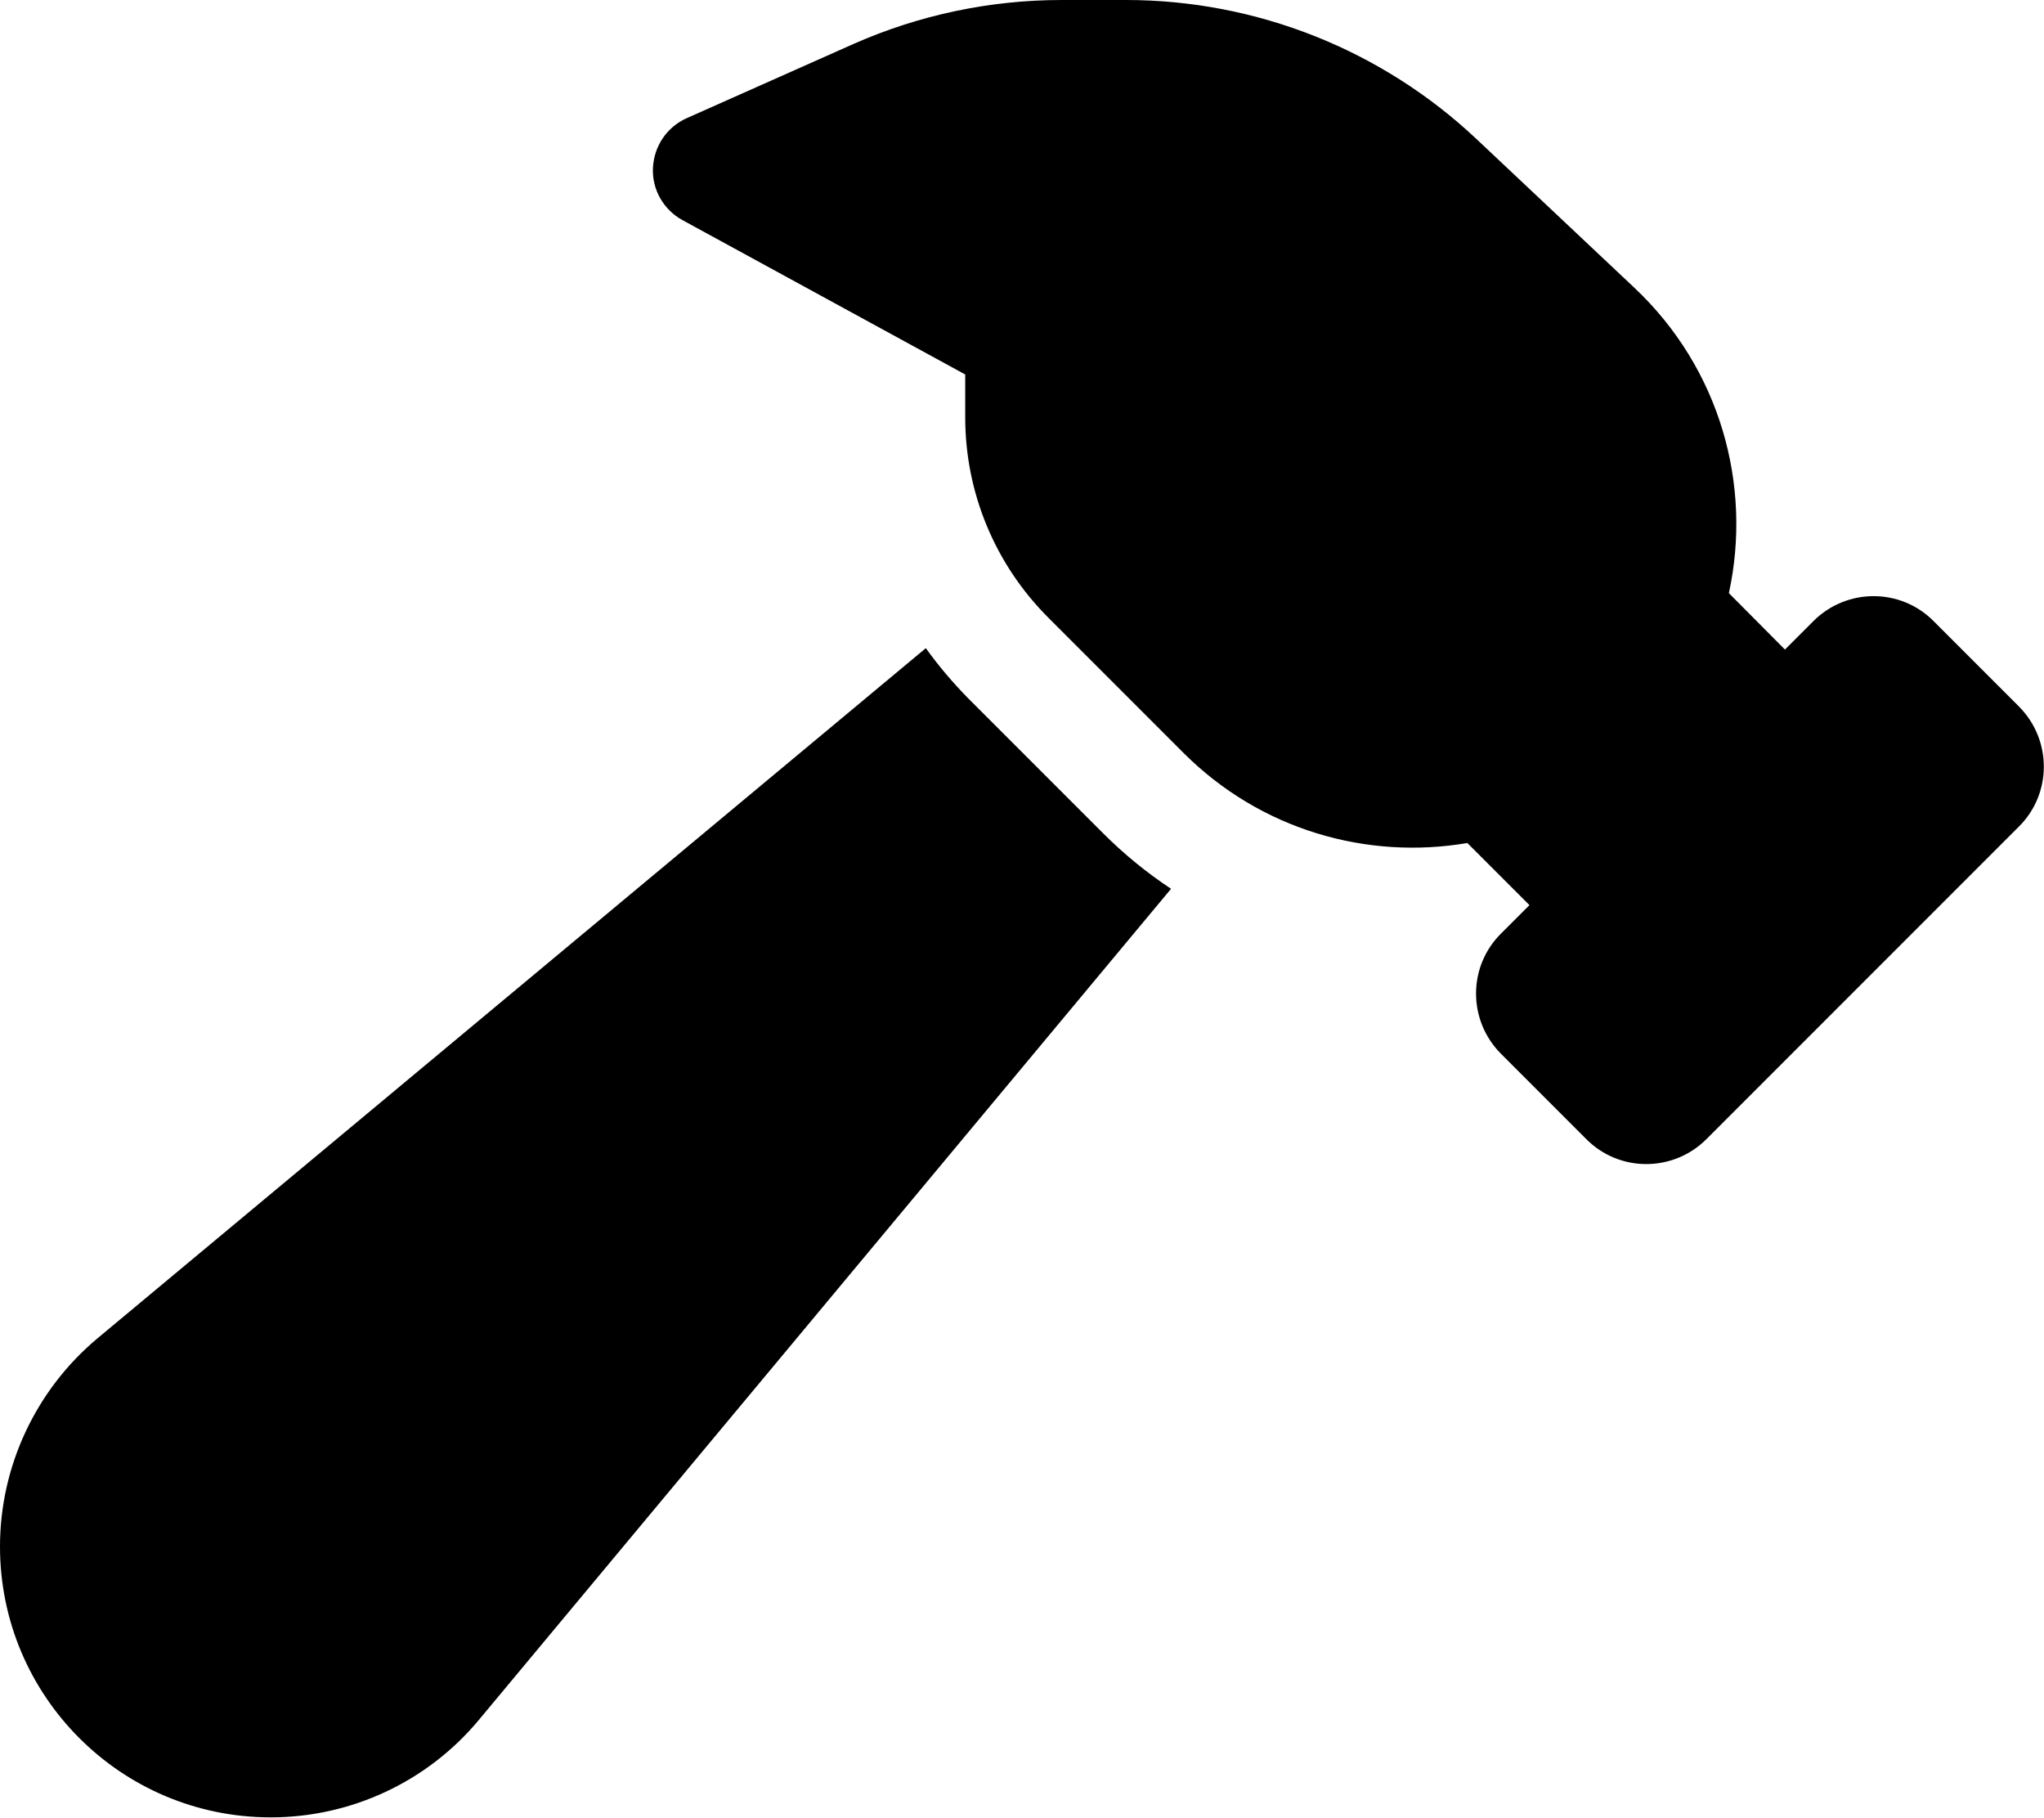
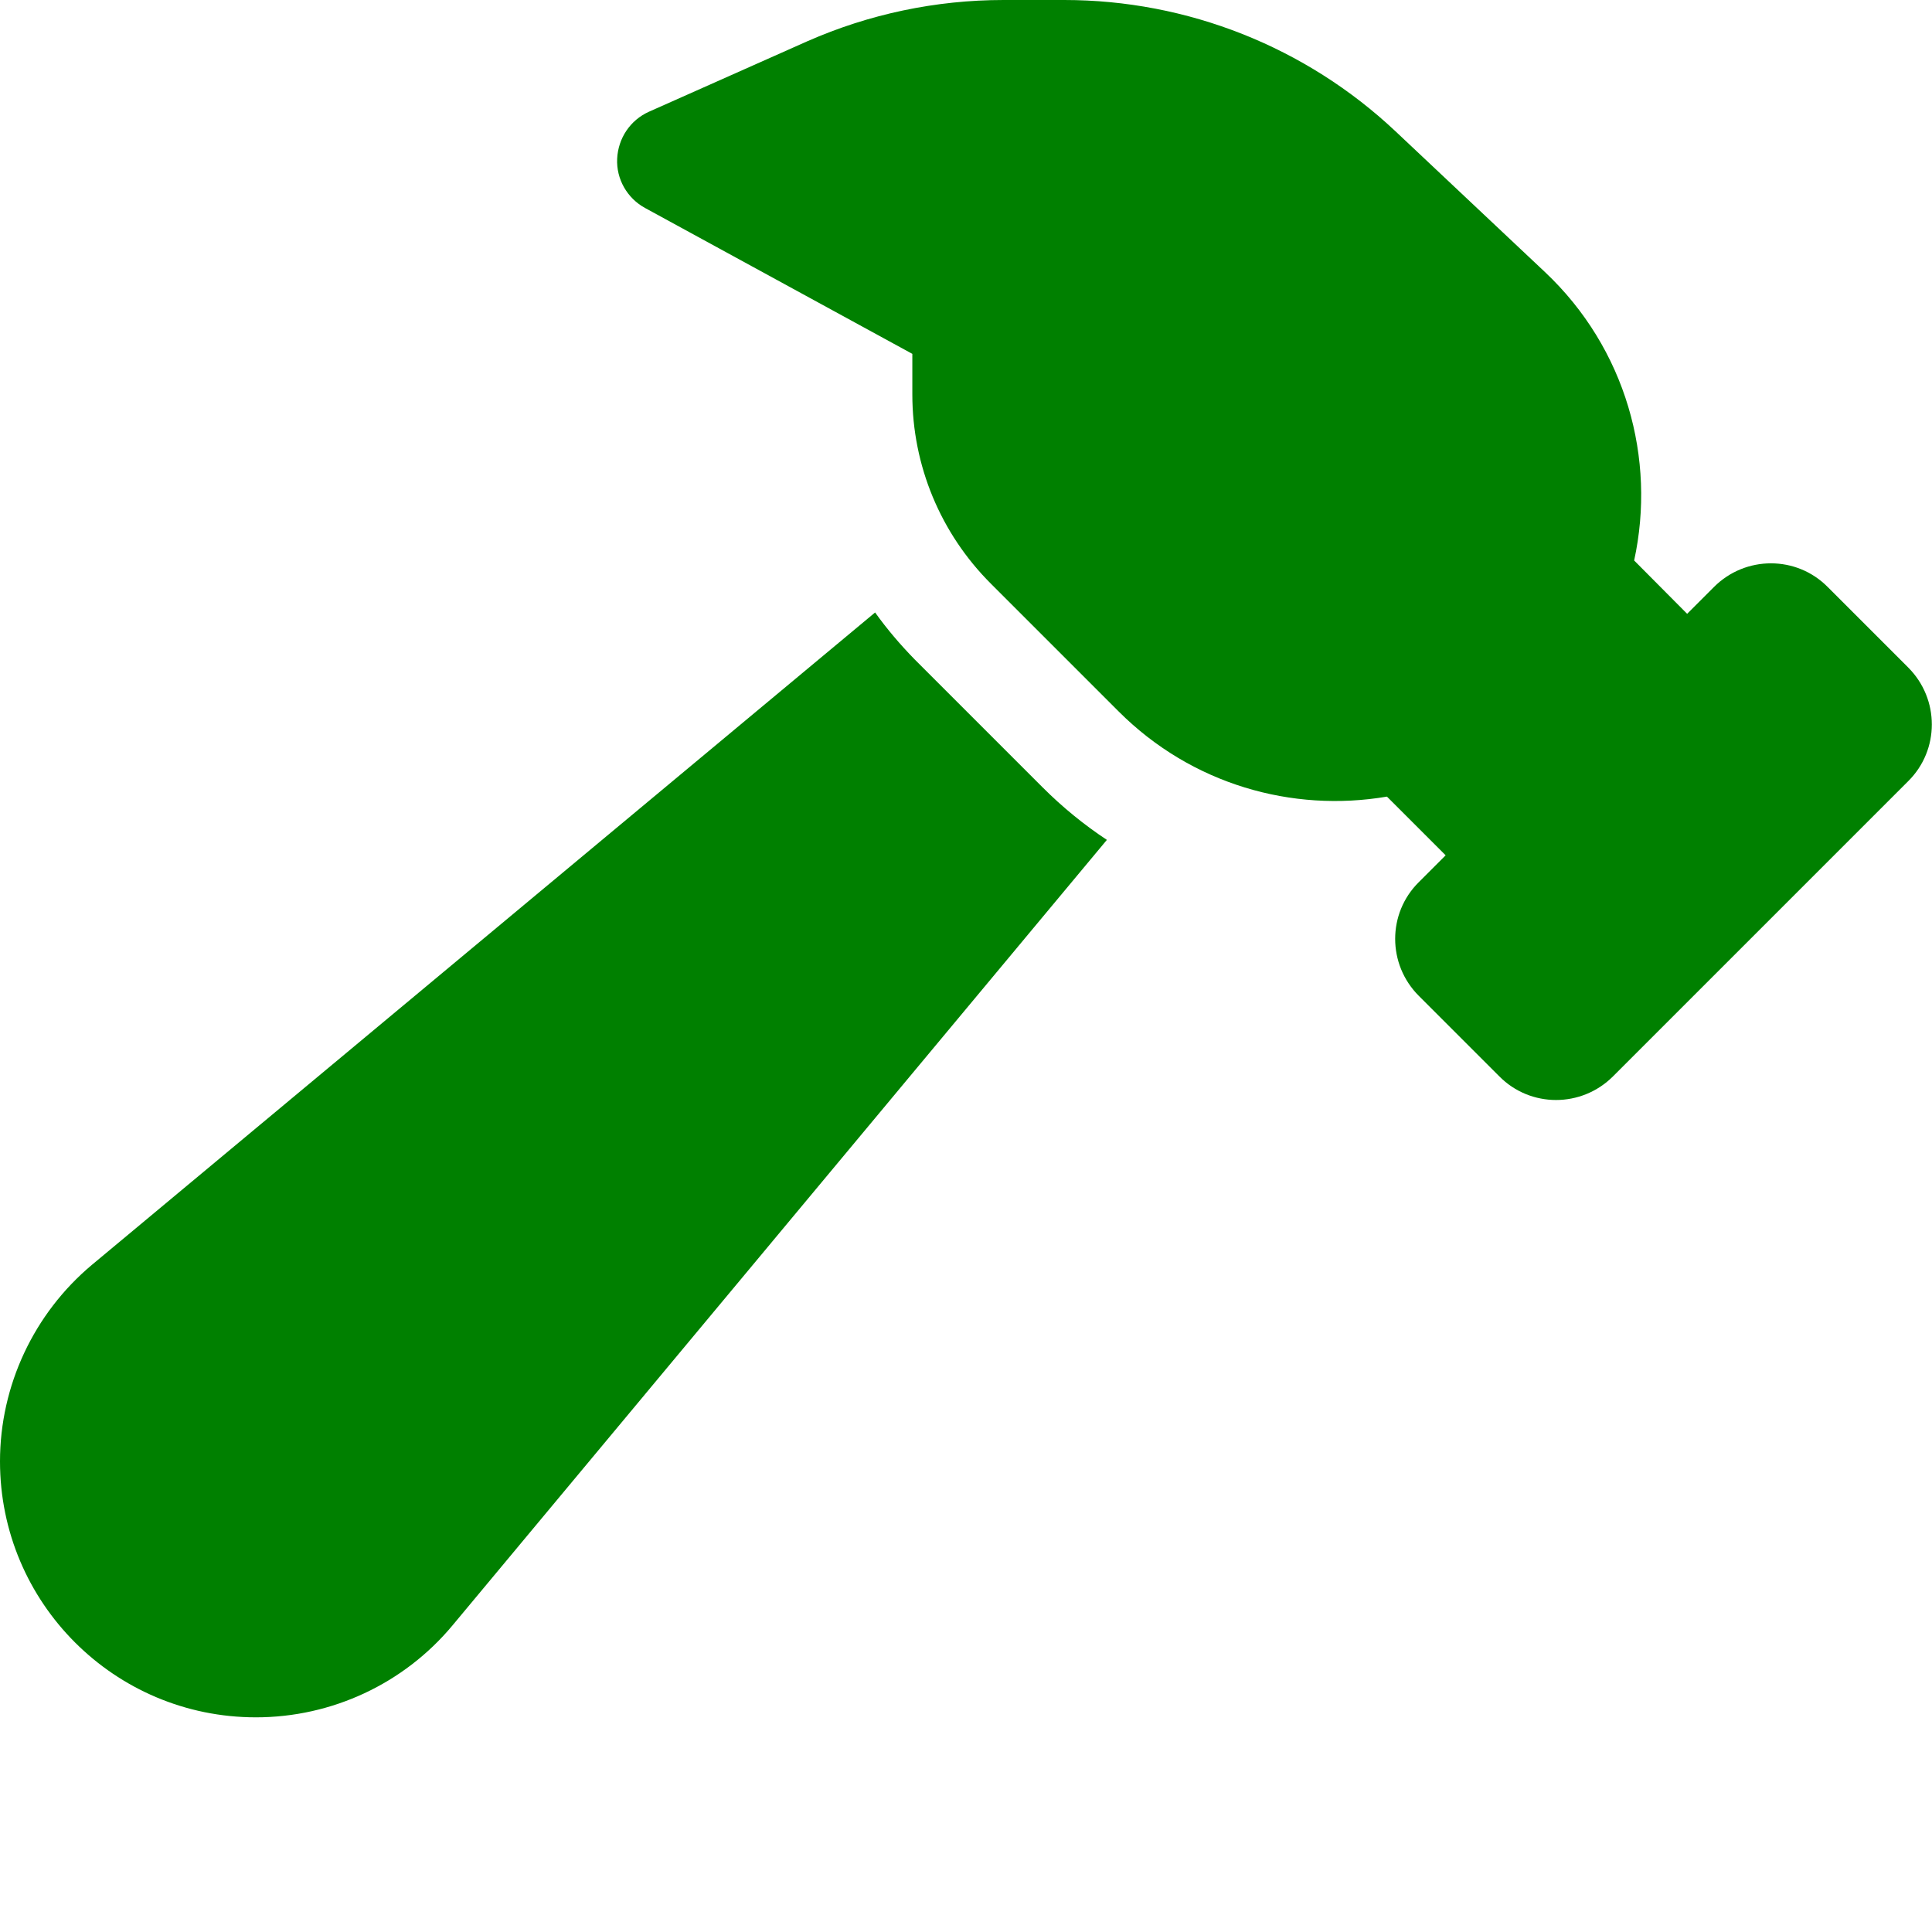
- <svg xmlns="http://www.w3.org/2000/svg" viewBox="0 0 576 512">
+ <svg xmlns="http://www.w3.org/2000/svg" viewBox="0 0 576 576" fill="green">
  <path d="M413.5 237.5c-28.2 4.8-58.2-3.6-80-25.4l-38.1-38.1C280.4 159 272 138.8 272 117.6V105.5L192.3 62c-5.3-2.9-8.6-8.6-8.3-14.7s3.9-11.5 9.5-14l47.2-21C259.1 4.2 279 0 299.2 0h18.1c36.7 0 72 14 98.7 39.1l44.6 42c24.2 22.8 33.2 55.7 26.6 86L503 183l8-8c9.4-9.4 24.6-9.4 33.9 0l24 24c9.4 9.4 9.4 24.6 0 33.9l-88 88c-9.4 9.4-24.6 9.4-33.9 0l-24-24c-9.4-9.4-9.4-24.6 0-33.9l8-8-17.5-17.5zM27.4 377.1L260.9 182.6c3.5 4.9 7.5 9.6 11.8 14l38.1 38.1c6 6 12.4 11.2 19.2 15.7L134.9 484.6c-14.5 17.4-36 27.4-58.6 27.4C34.1 512 0 477.8 0 435.7c0-22.6 10.1-44.1 27.4-58.6z" />
</svg>
